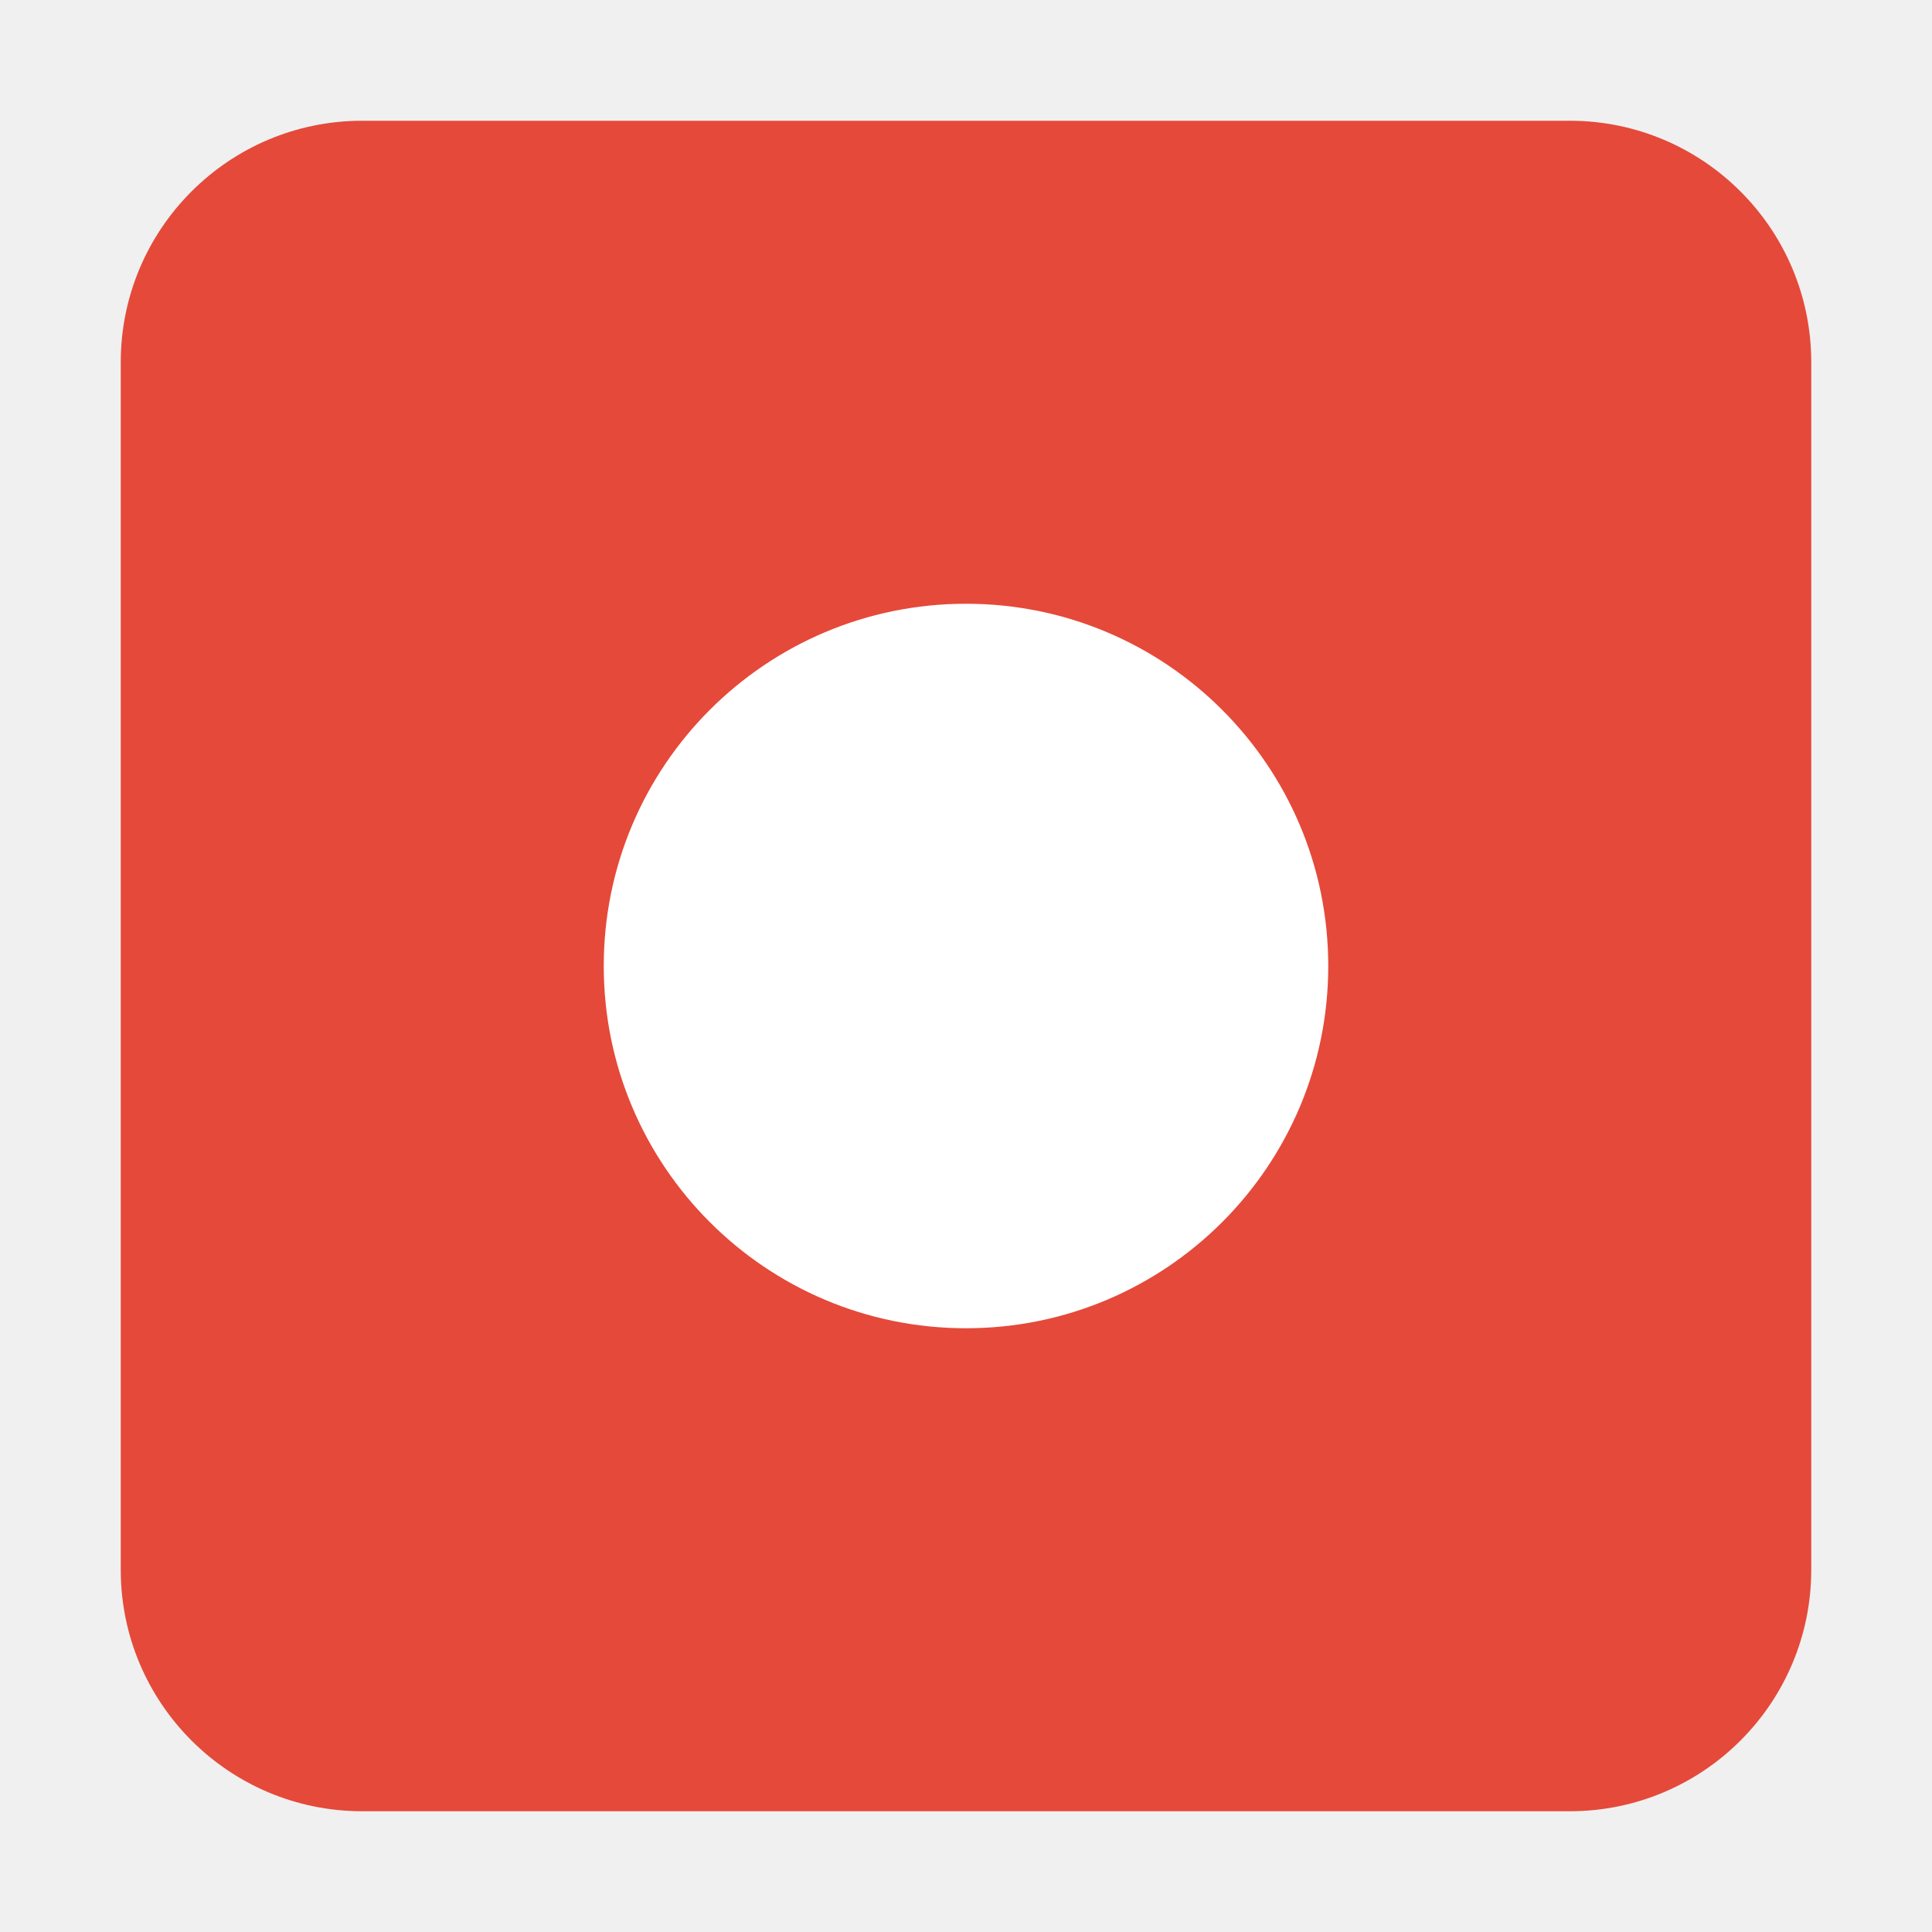
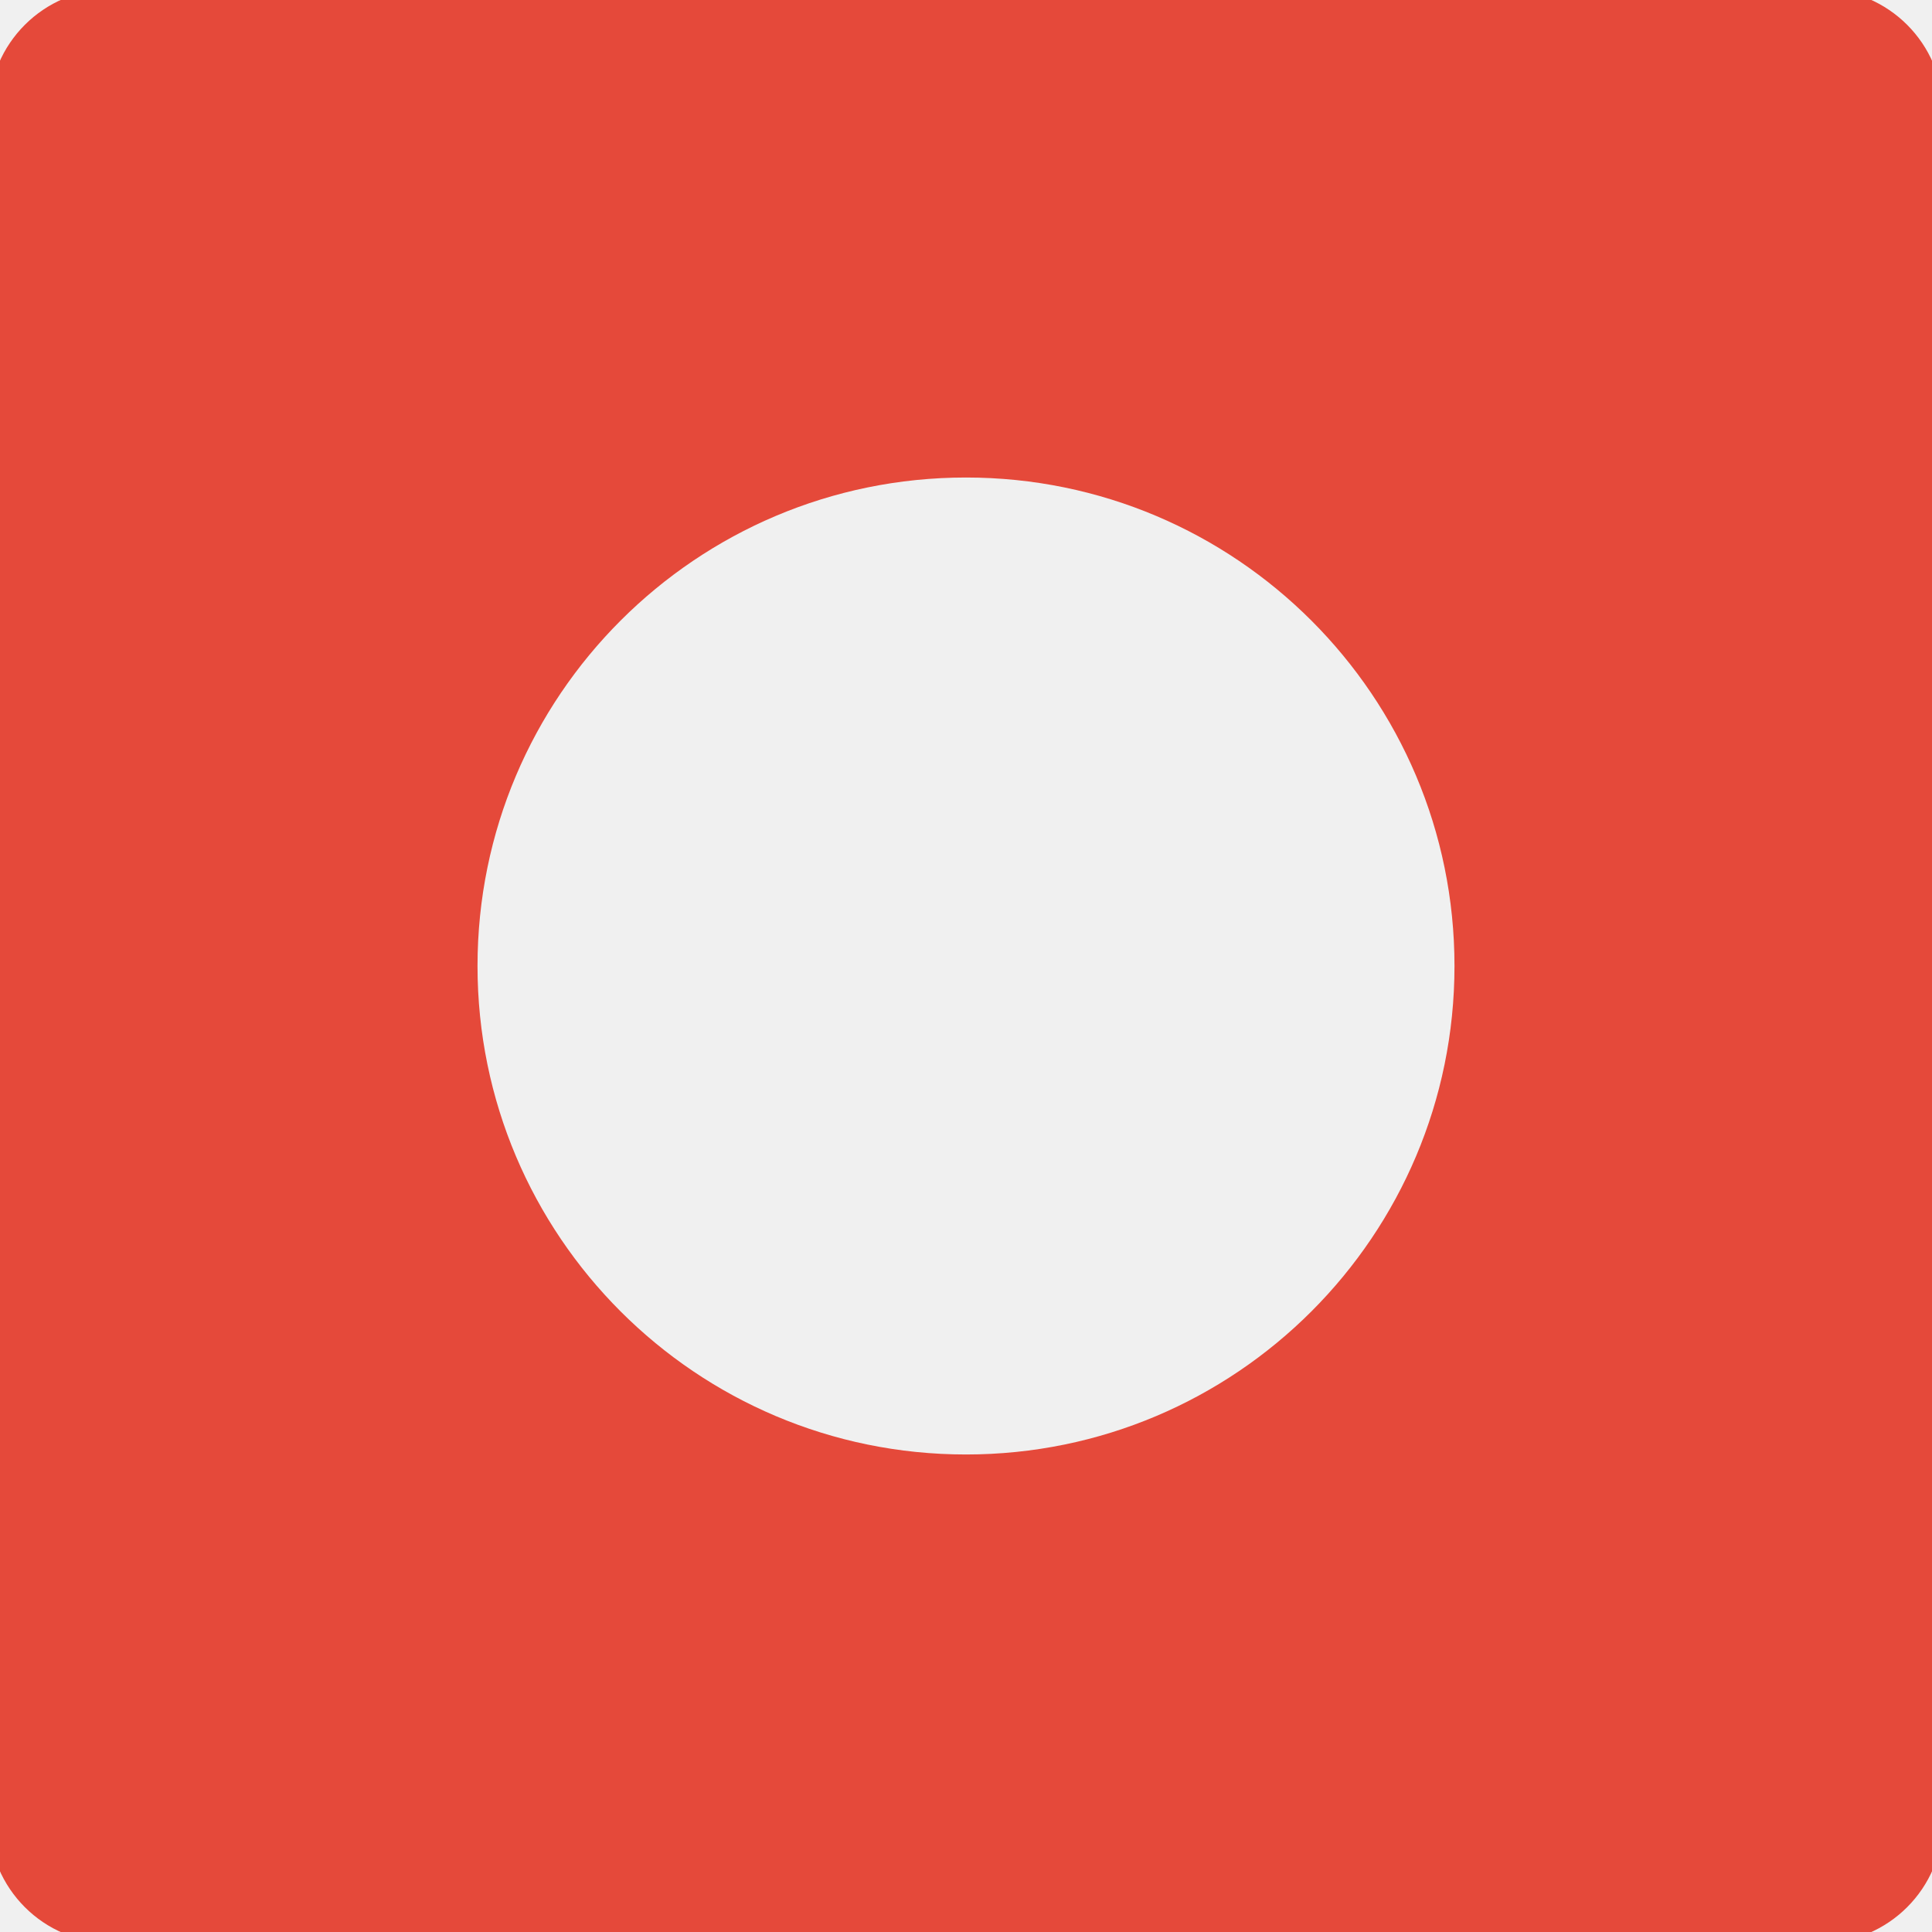
- <svg xmlns="http://www.w3.org/2000/svg" width="16px" height="16px" viewBox="0 0 16 16" version="1.1" xlinkHref="http://www.w3.org/1999/xlink">
-   <defs />
-   <g id="Page-1" stroke="none" stroke-width="1" fill="none" fill-rule="evenodd">
-     <g id="bug">
-       <g id="Bug" transform="translate(1, 1)">
-         <rect id="Rectangle-36" fill="#E5493A" x="0" y="0" width="14" height="14" rx="2" />
-         <path d="M10,7 C10,8.657 8.657,10 7,10 C5.343,10 4,8.657 4,7 C4,5.343 5.343,4 7,4 C8.657,4 10,5.343 10,7" id="Fill-2" fill="#FFFFFF" />
-       </g>
-     </g>
-   </g>
+ <svg xmlns="http://www.w3.org/2000/svg" t="1658404014744" class="icon" viewBox="0 0 1024 1024" version="1.1" p-id="787" width="64" height="64">
+   <defs>
+     <style type="text/css">@font-face { font-family: feedback-iconfont; src: url("//at.alicdn.com/t/font_1031158_u69w8yhxdu.woff2?t=1630033759944") format("woff2"), url("//at.alicdn.com/t/font_1031158_u69w8yhxdu.woff?t=1630033759944") format("woff"), url("//at.alicdn.com/t/font_1031158_u69w8yhxdu.ttf?t=1630033759944") format("truetype"); }
+ </style>
+   </defs>
+   <path d="M965.088-5.815H58.912a64.8 64.8 0 0 0-64.727 64.727v906.177a64.8 64.8 0 0 0 64.727 64.727h906.177a64.8 64.8 0 0 0 64.727-64.727V58.912a64.8 64.8 0 0 0-64.727-64.727z m-453.088 776.723c-142.99 0-258.908-115.918-258.908-258.908s115.918-258.908 258.908-258.908 258.908 115.918 258.908 258.908-115.918 258.908-258.908 258.908z" fill="#E5493A" p-id="788" />
</svg>
